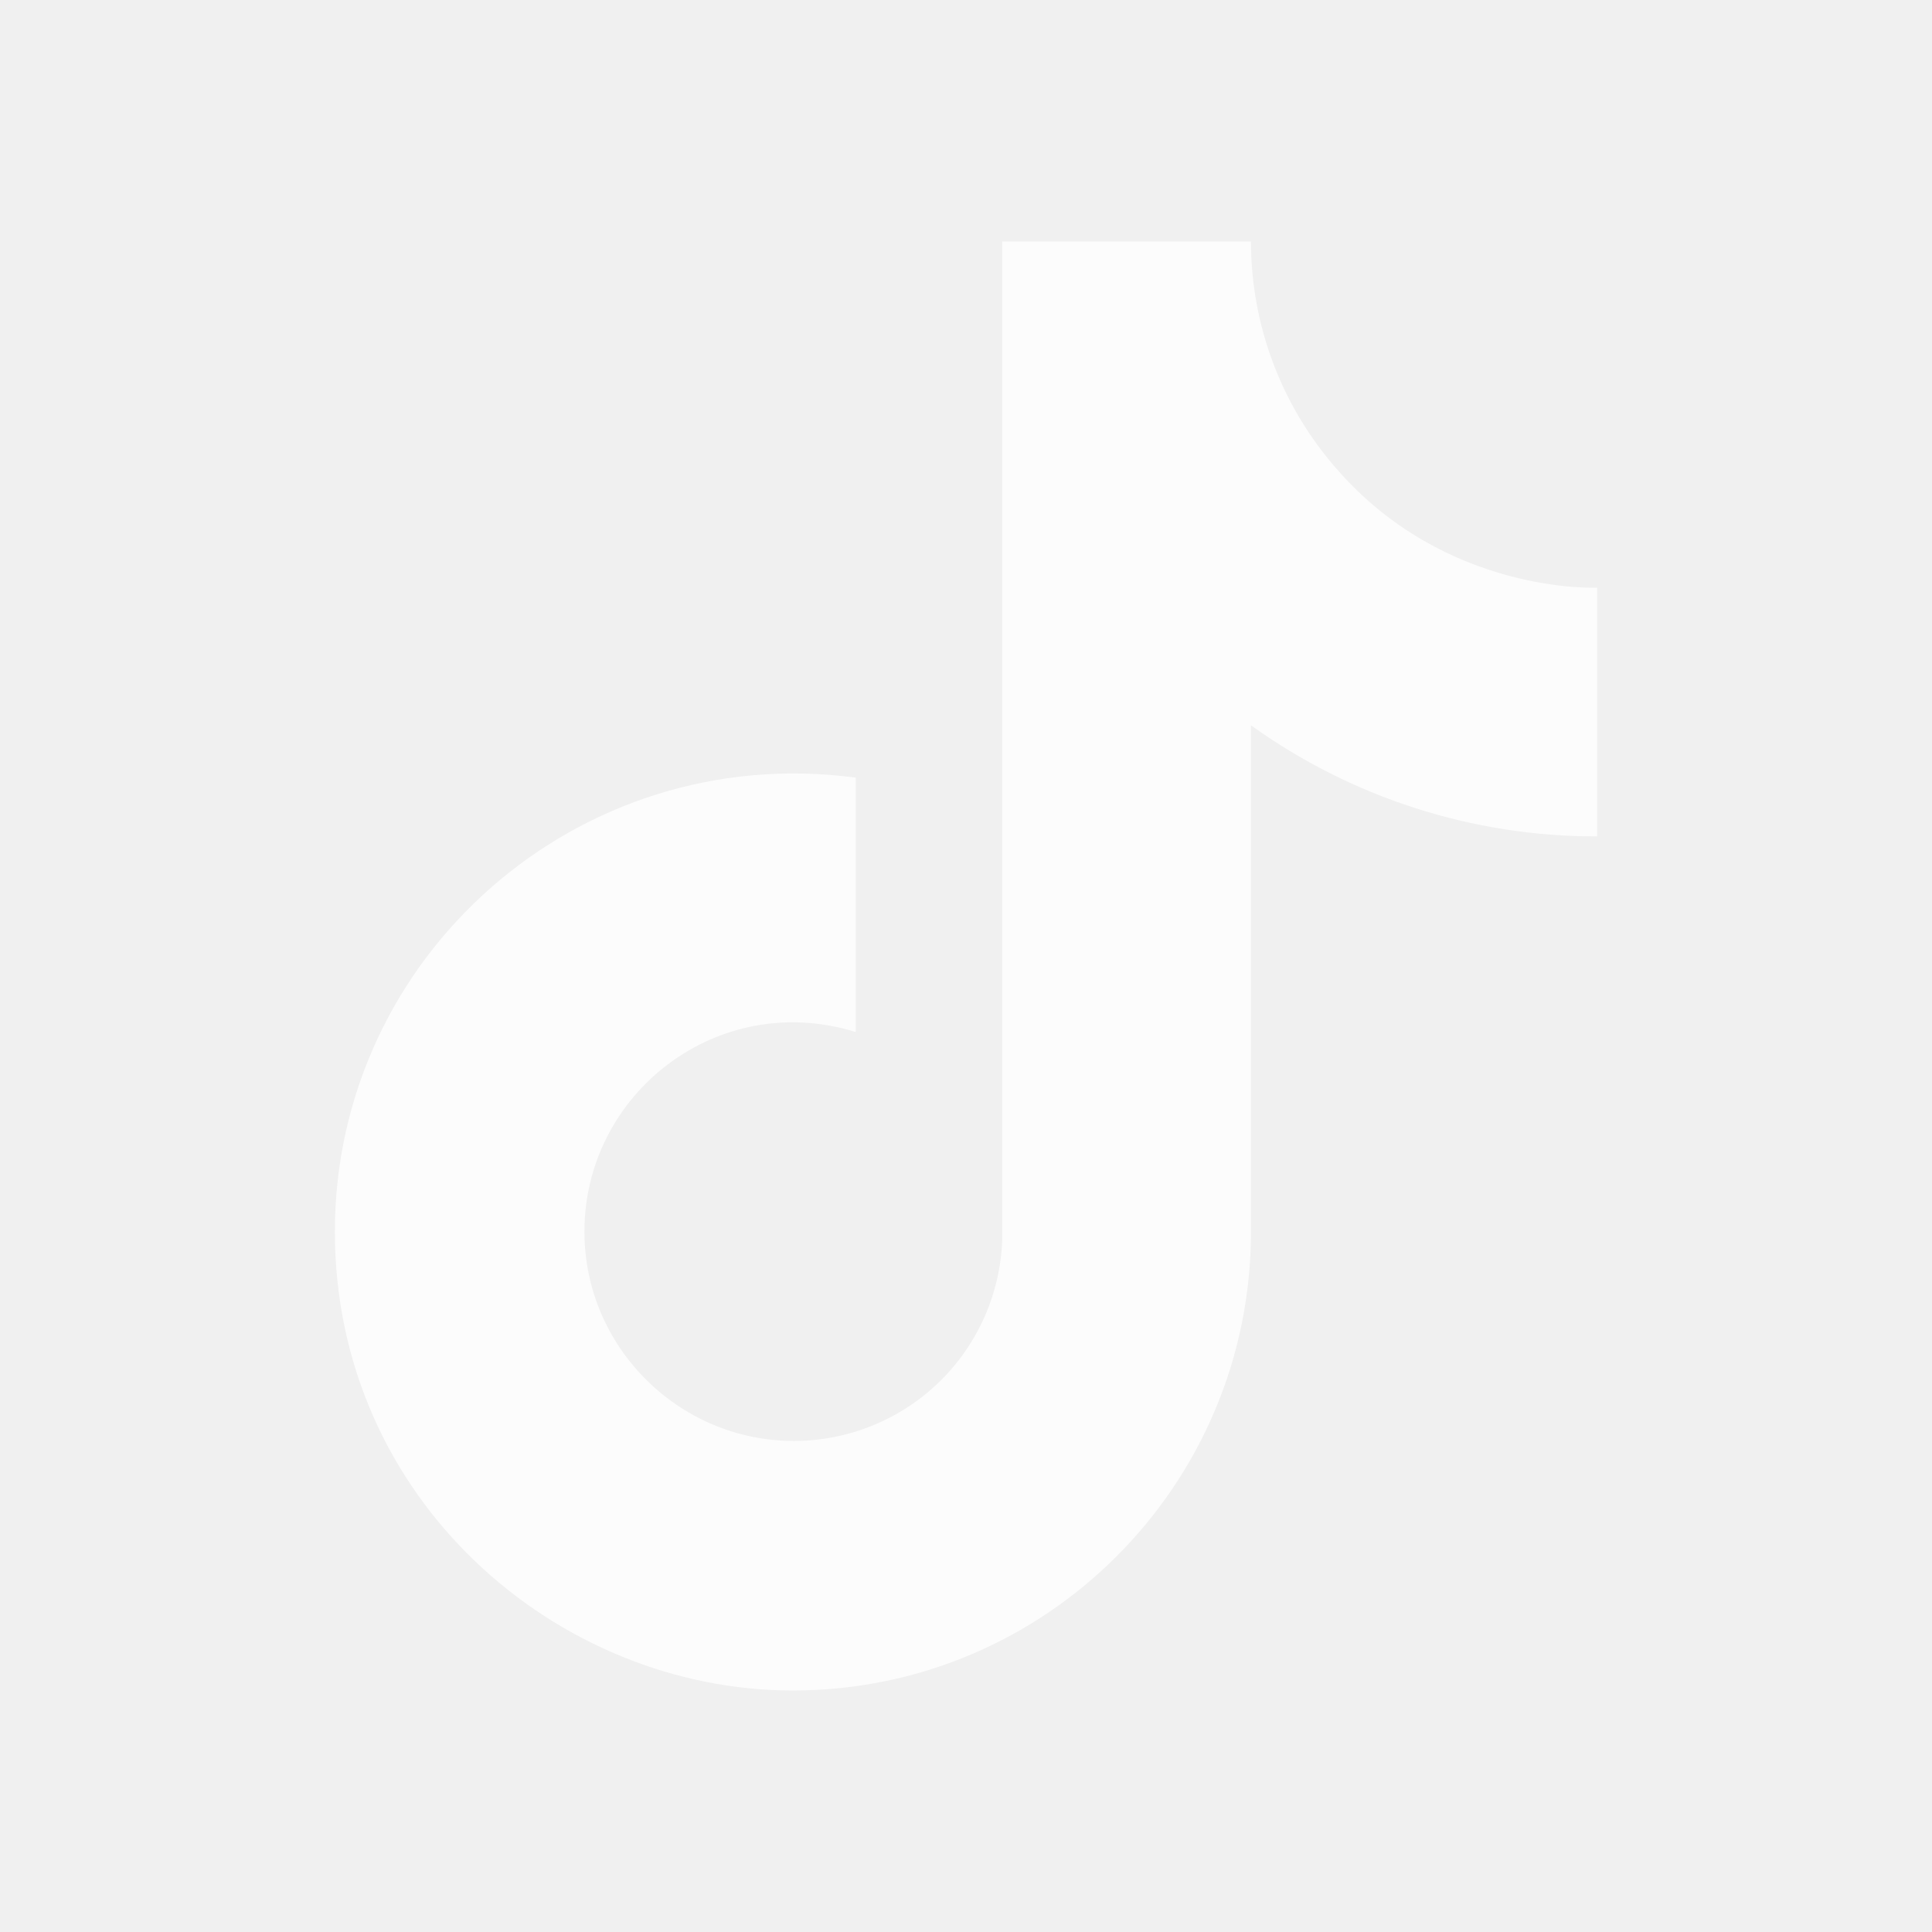
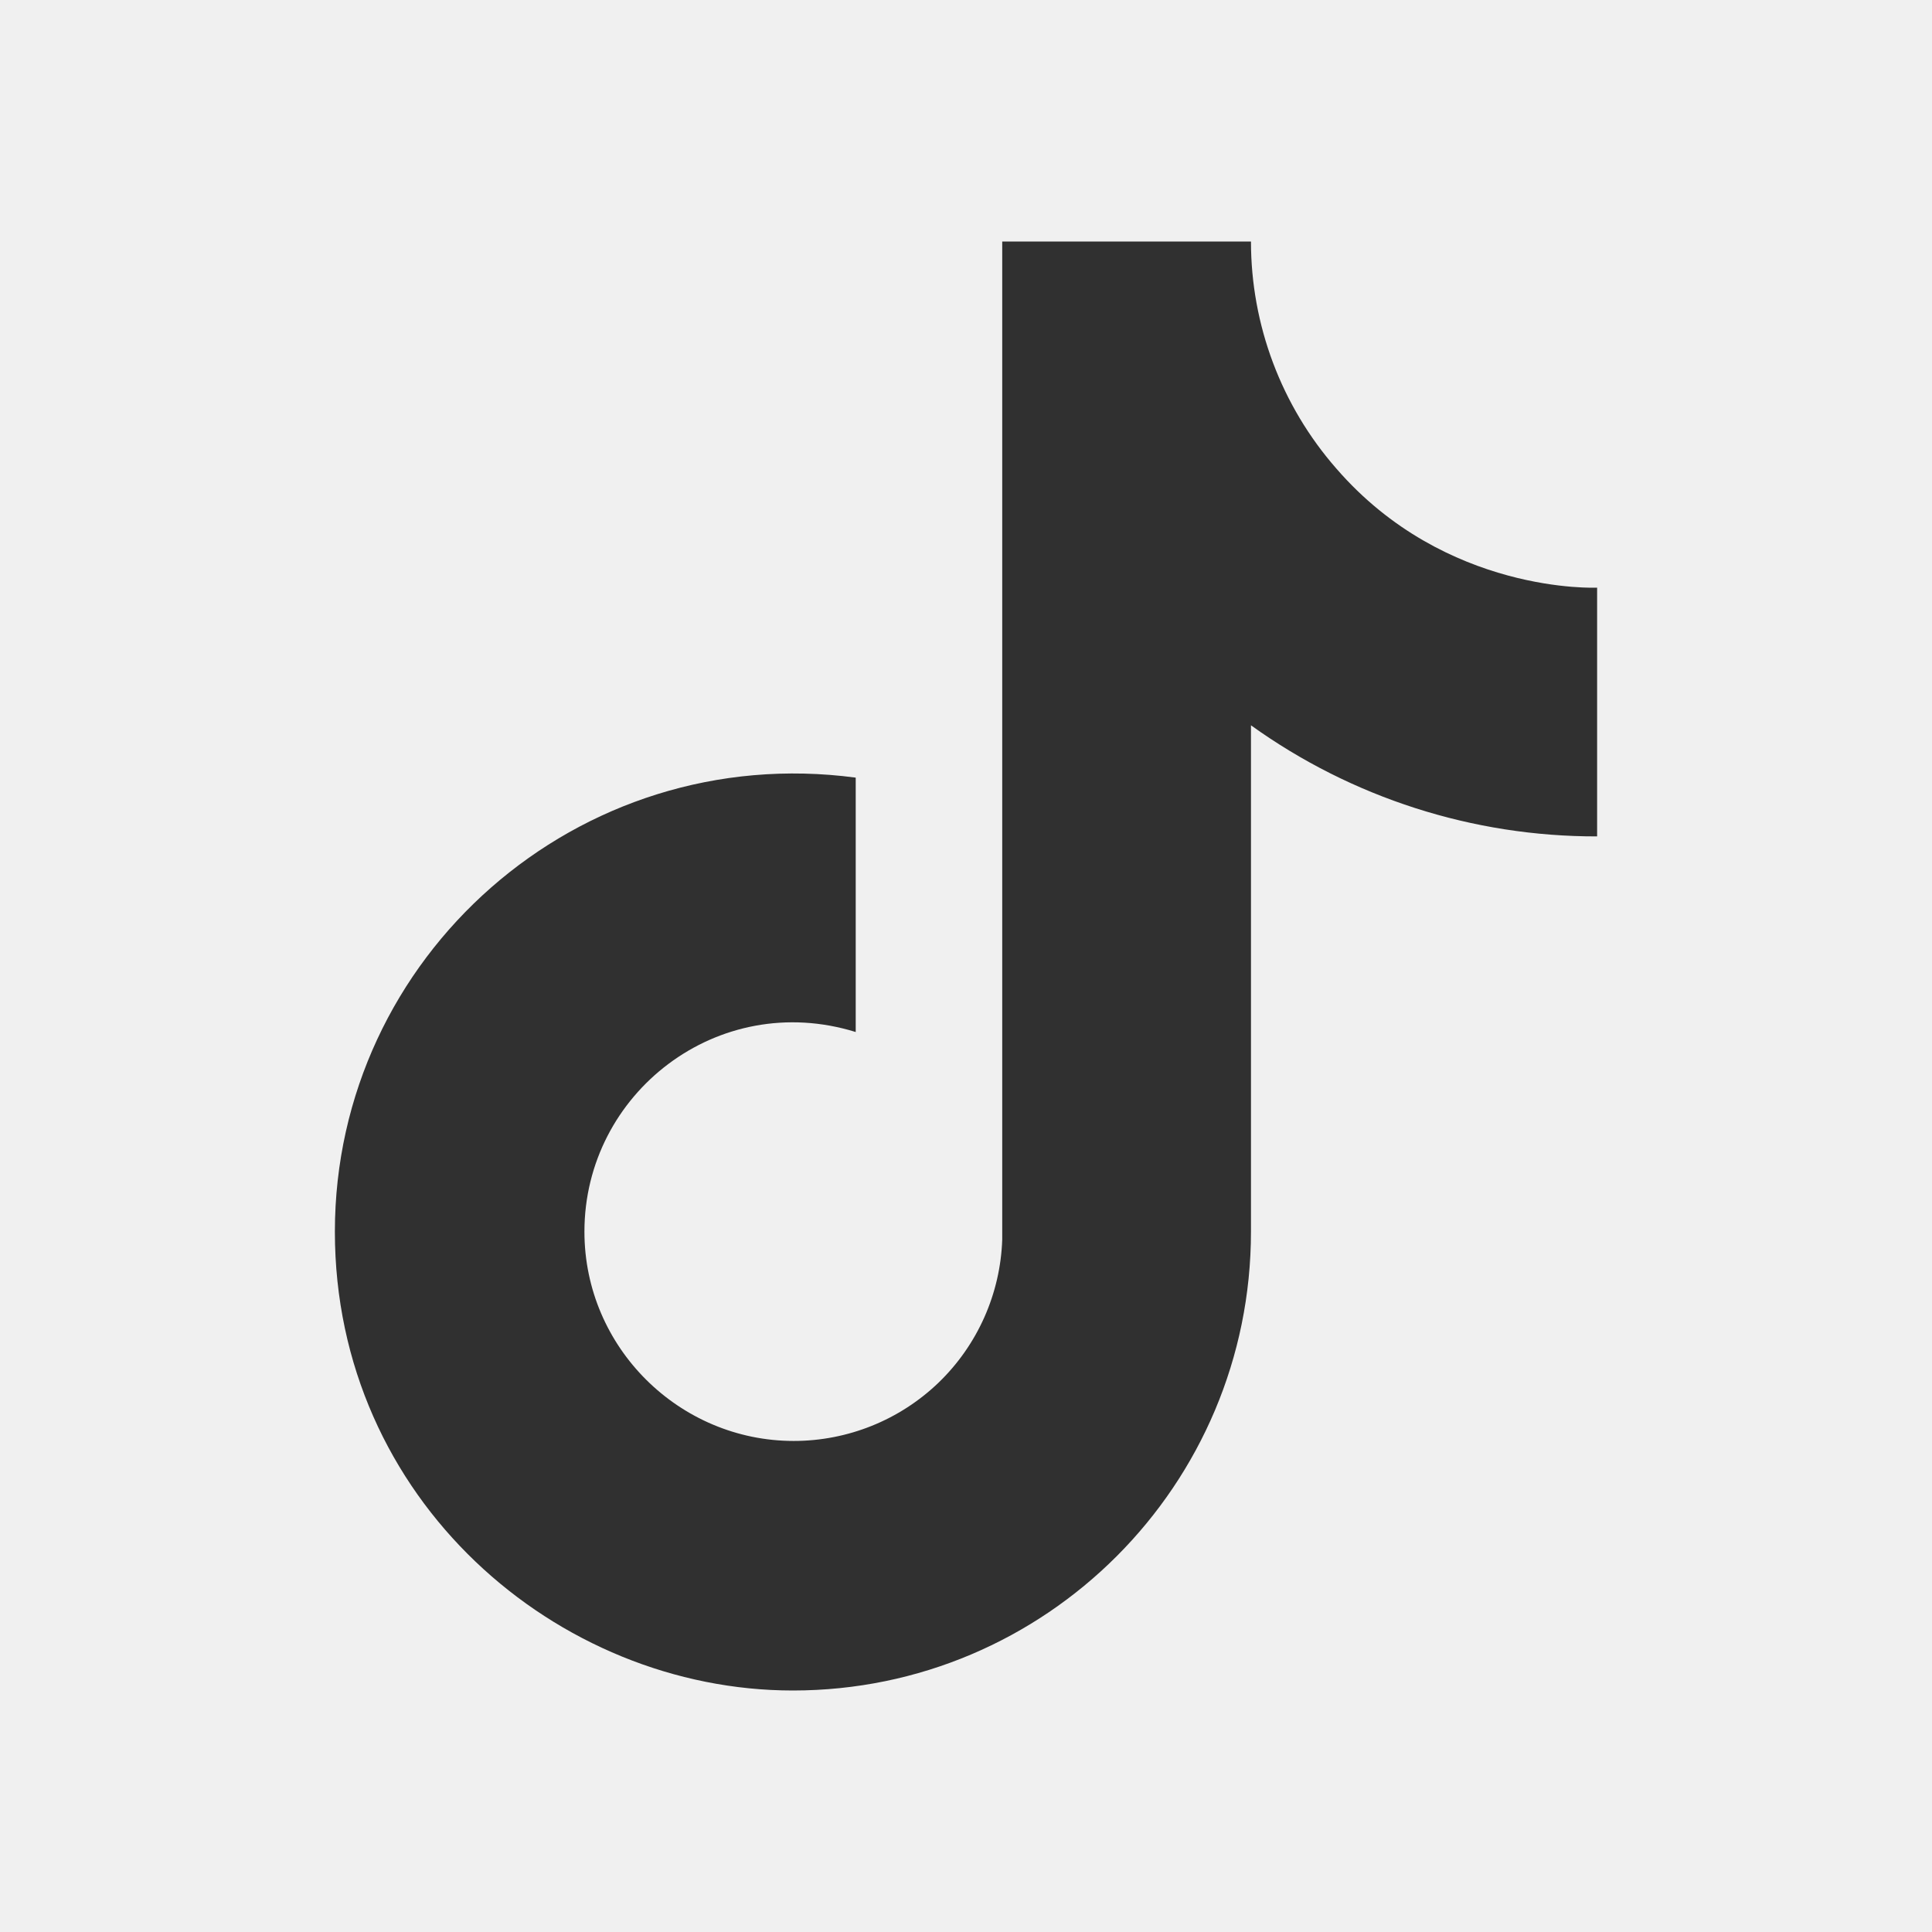
<svg xmlns="http://www.w3.org/2000/svg" preserveAspectRatio="none" overflow="visible" style="display: block;" width="24" height="24" viewBox="0 0 24 24" fill="none">
-   <g id="Frame">
-     <path id="Vector" d="M16.6 5.82C15.917 5.04 15.54 4.037 15.54 3H12.45V15.4C12.427 16.071 12.144 16.707 11.661 17.174C11.177 17.64 10.532 17.9 9.86 17.9C8.44 17.9 7.26 16.74 7.26 15.3C7.26 13.58 8.92 12.29 10.63 12.82V9.66C7.18 9.2 4.16 11.88 4.16 15.3C4.16 18.63 6.92 21 9.85 21C12.99 21 15.54 18.45 15.54 15.3V9.01C16.793 9.91 18.297 10.393 19.84 10.39V7.3C19.84 7.3 17.96 7.39 16.6 5.82Z" fill="white" fill-opacity="0.8" />
+   <g>
+     <path d="M16.6 5.82C15.917 5.04 15.54 4.037 15.54 3H12.45V15.4C12.427 16.071 12.144 16.707 11.661 17.174C11.177 17.64 10.532 17.9 9.86 17.9C8.44 17.9 7.26 16.74 7.26 15.3C7.26 13.58 8.92 12.29 10.63 12.82V9.66C7.18 9.2 4.16 11.88 4.16 15.3C4.16 18.63 6.92 21 9.85 21C12.99 21 15.54 18.45 15.54 15.3V9.01C16.793 9.91 18.297 10.393 19.84 10.39V7.3C19.84 7.3 17.96 7.39 16.6 5.82Z" fill="currentColor" fill-opacity="0.8" />
  </g>
</svg>
